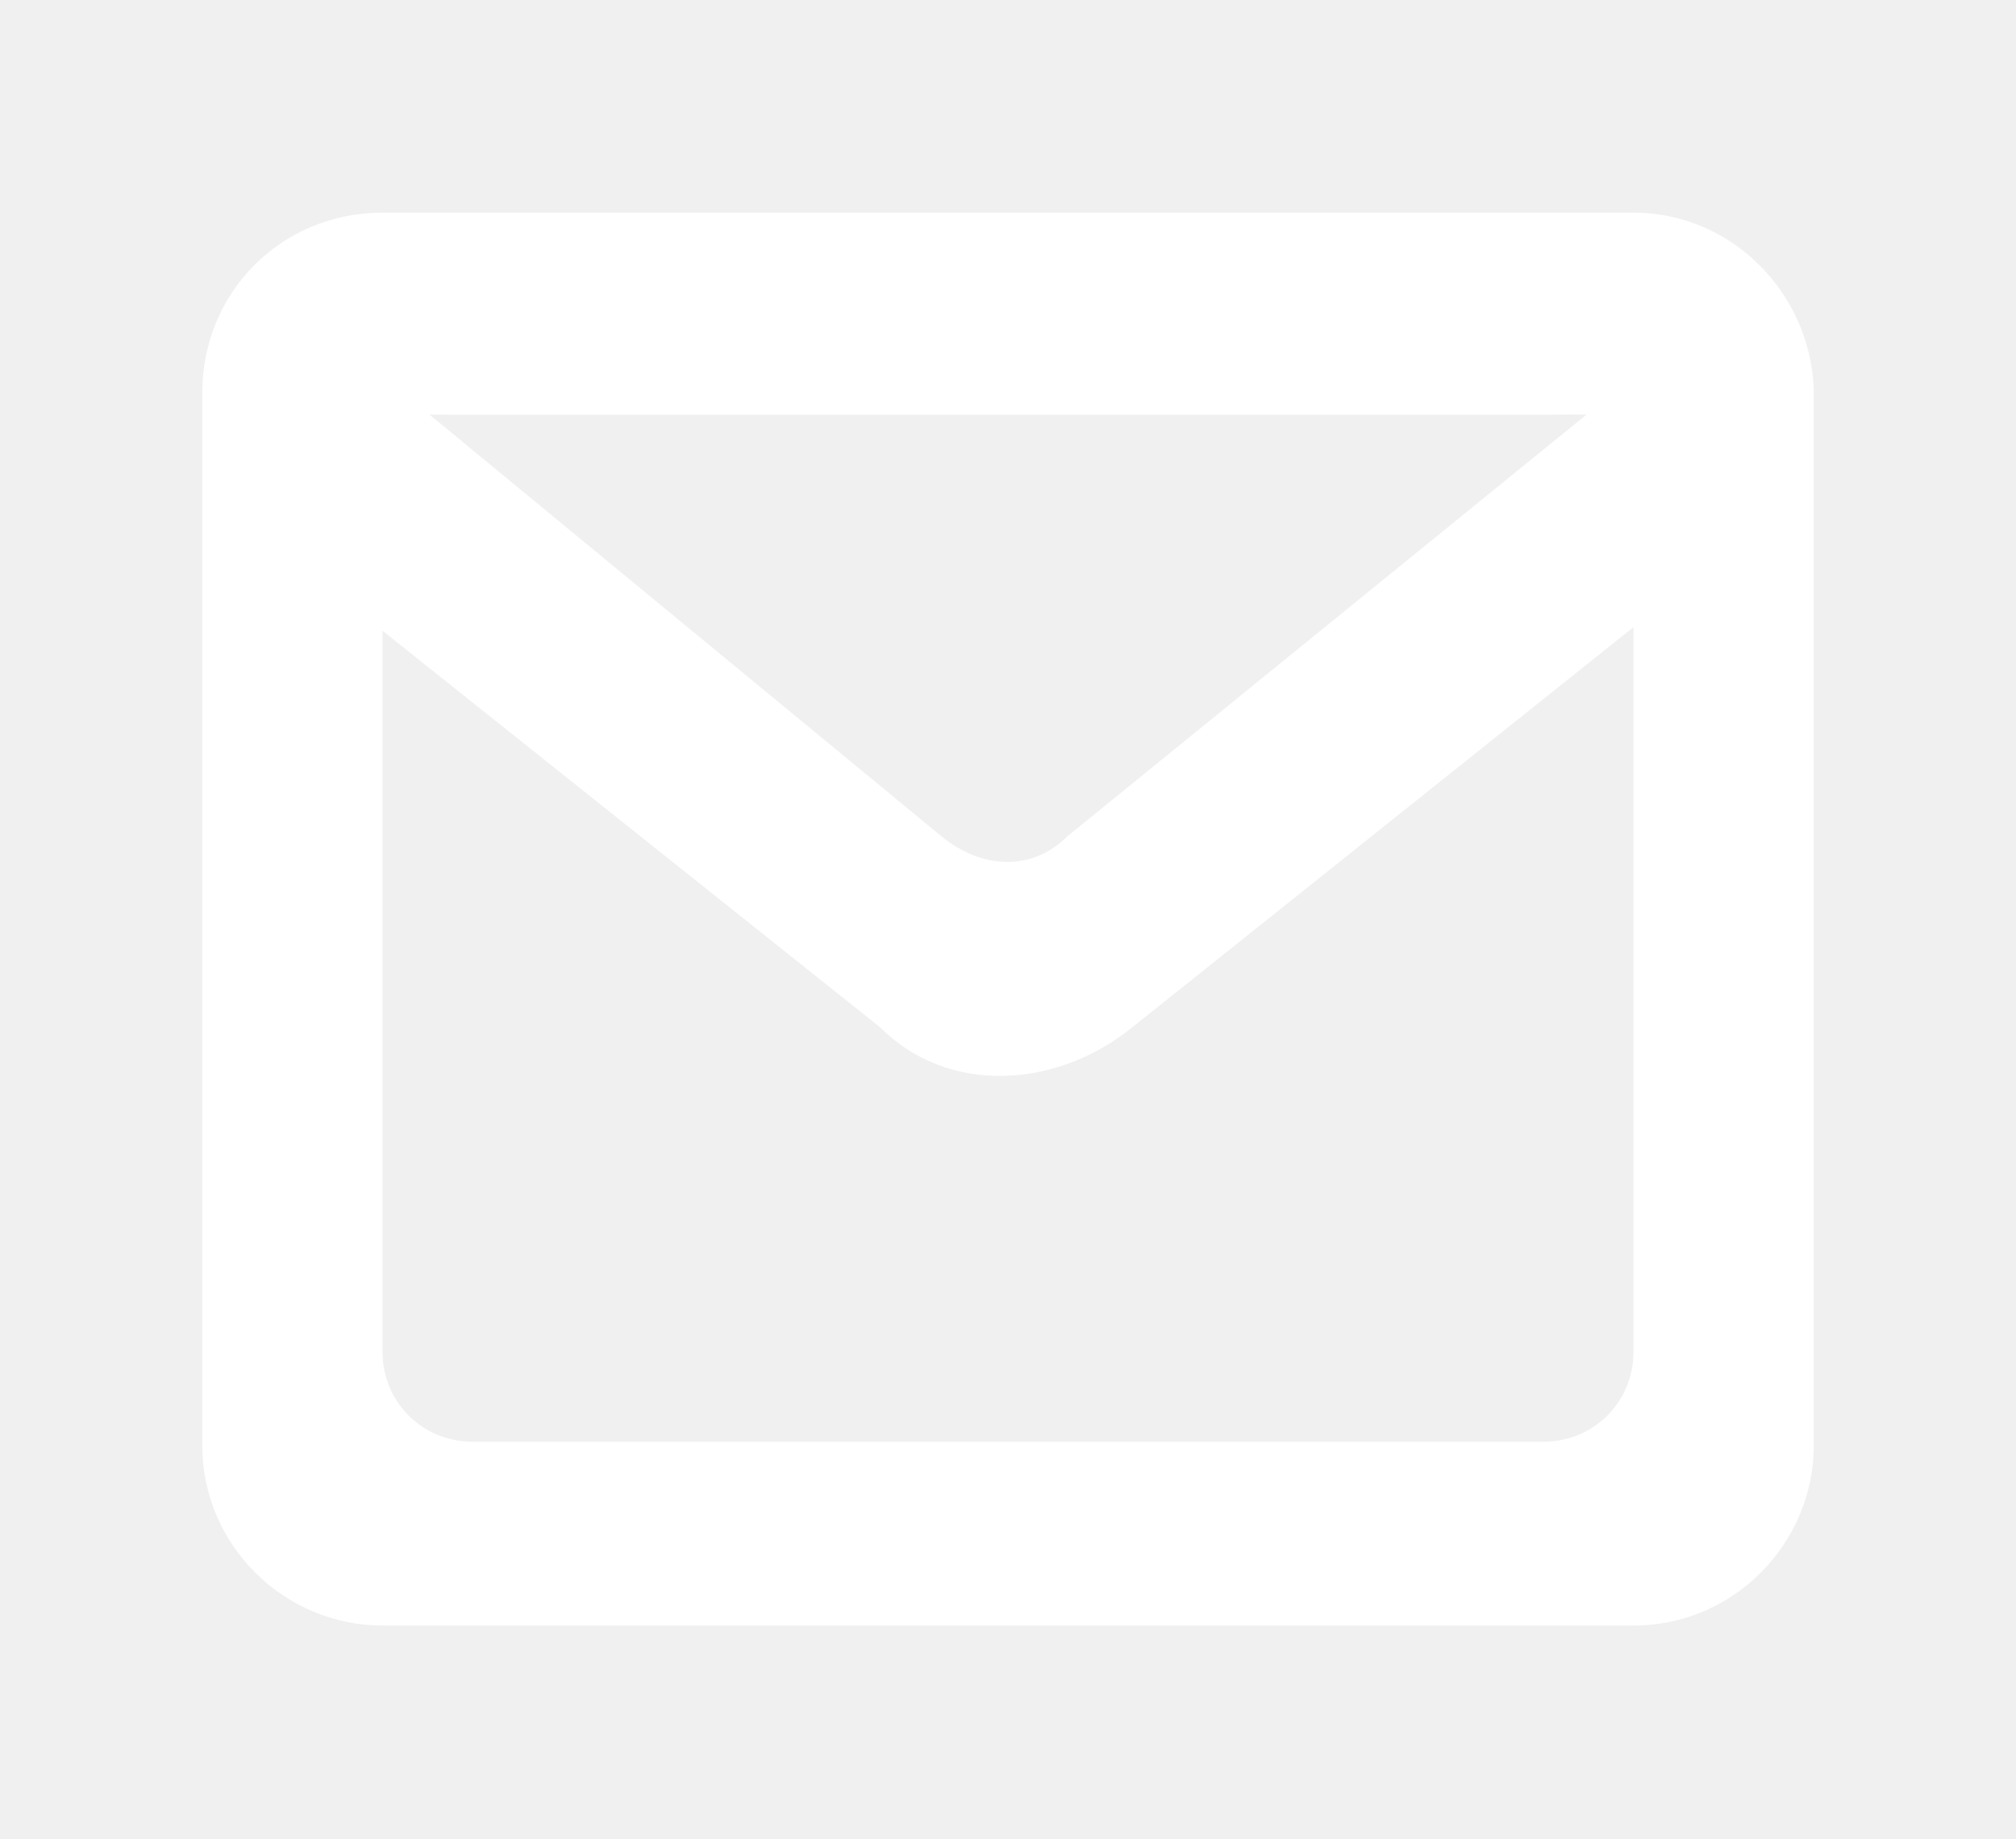
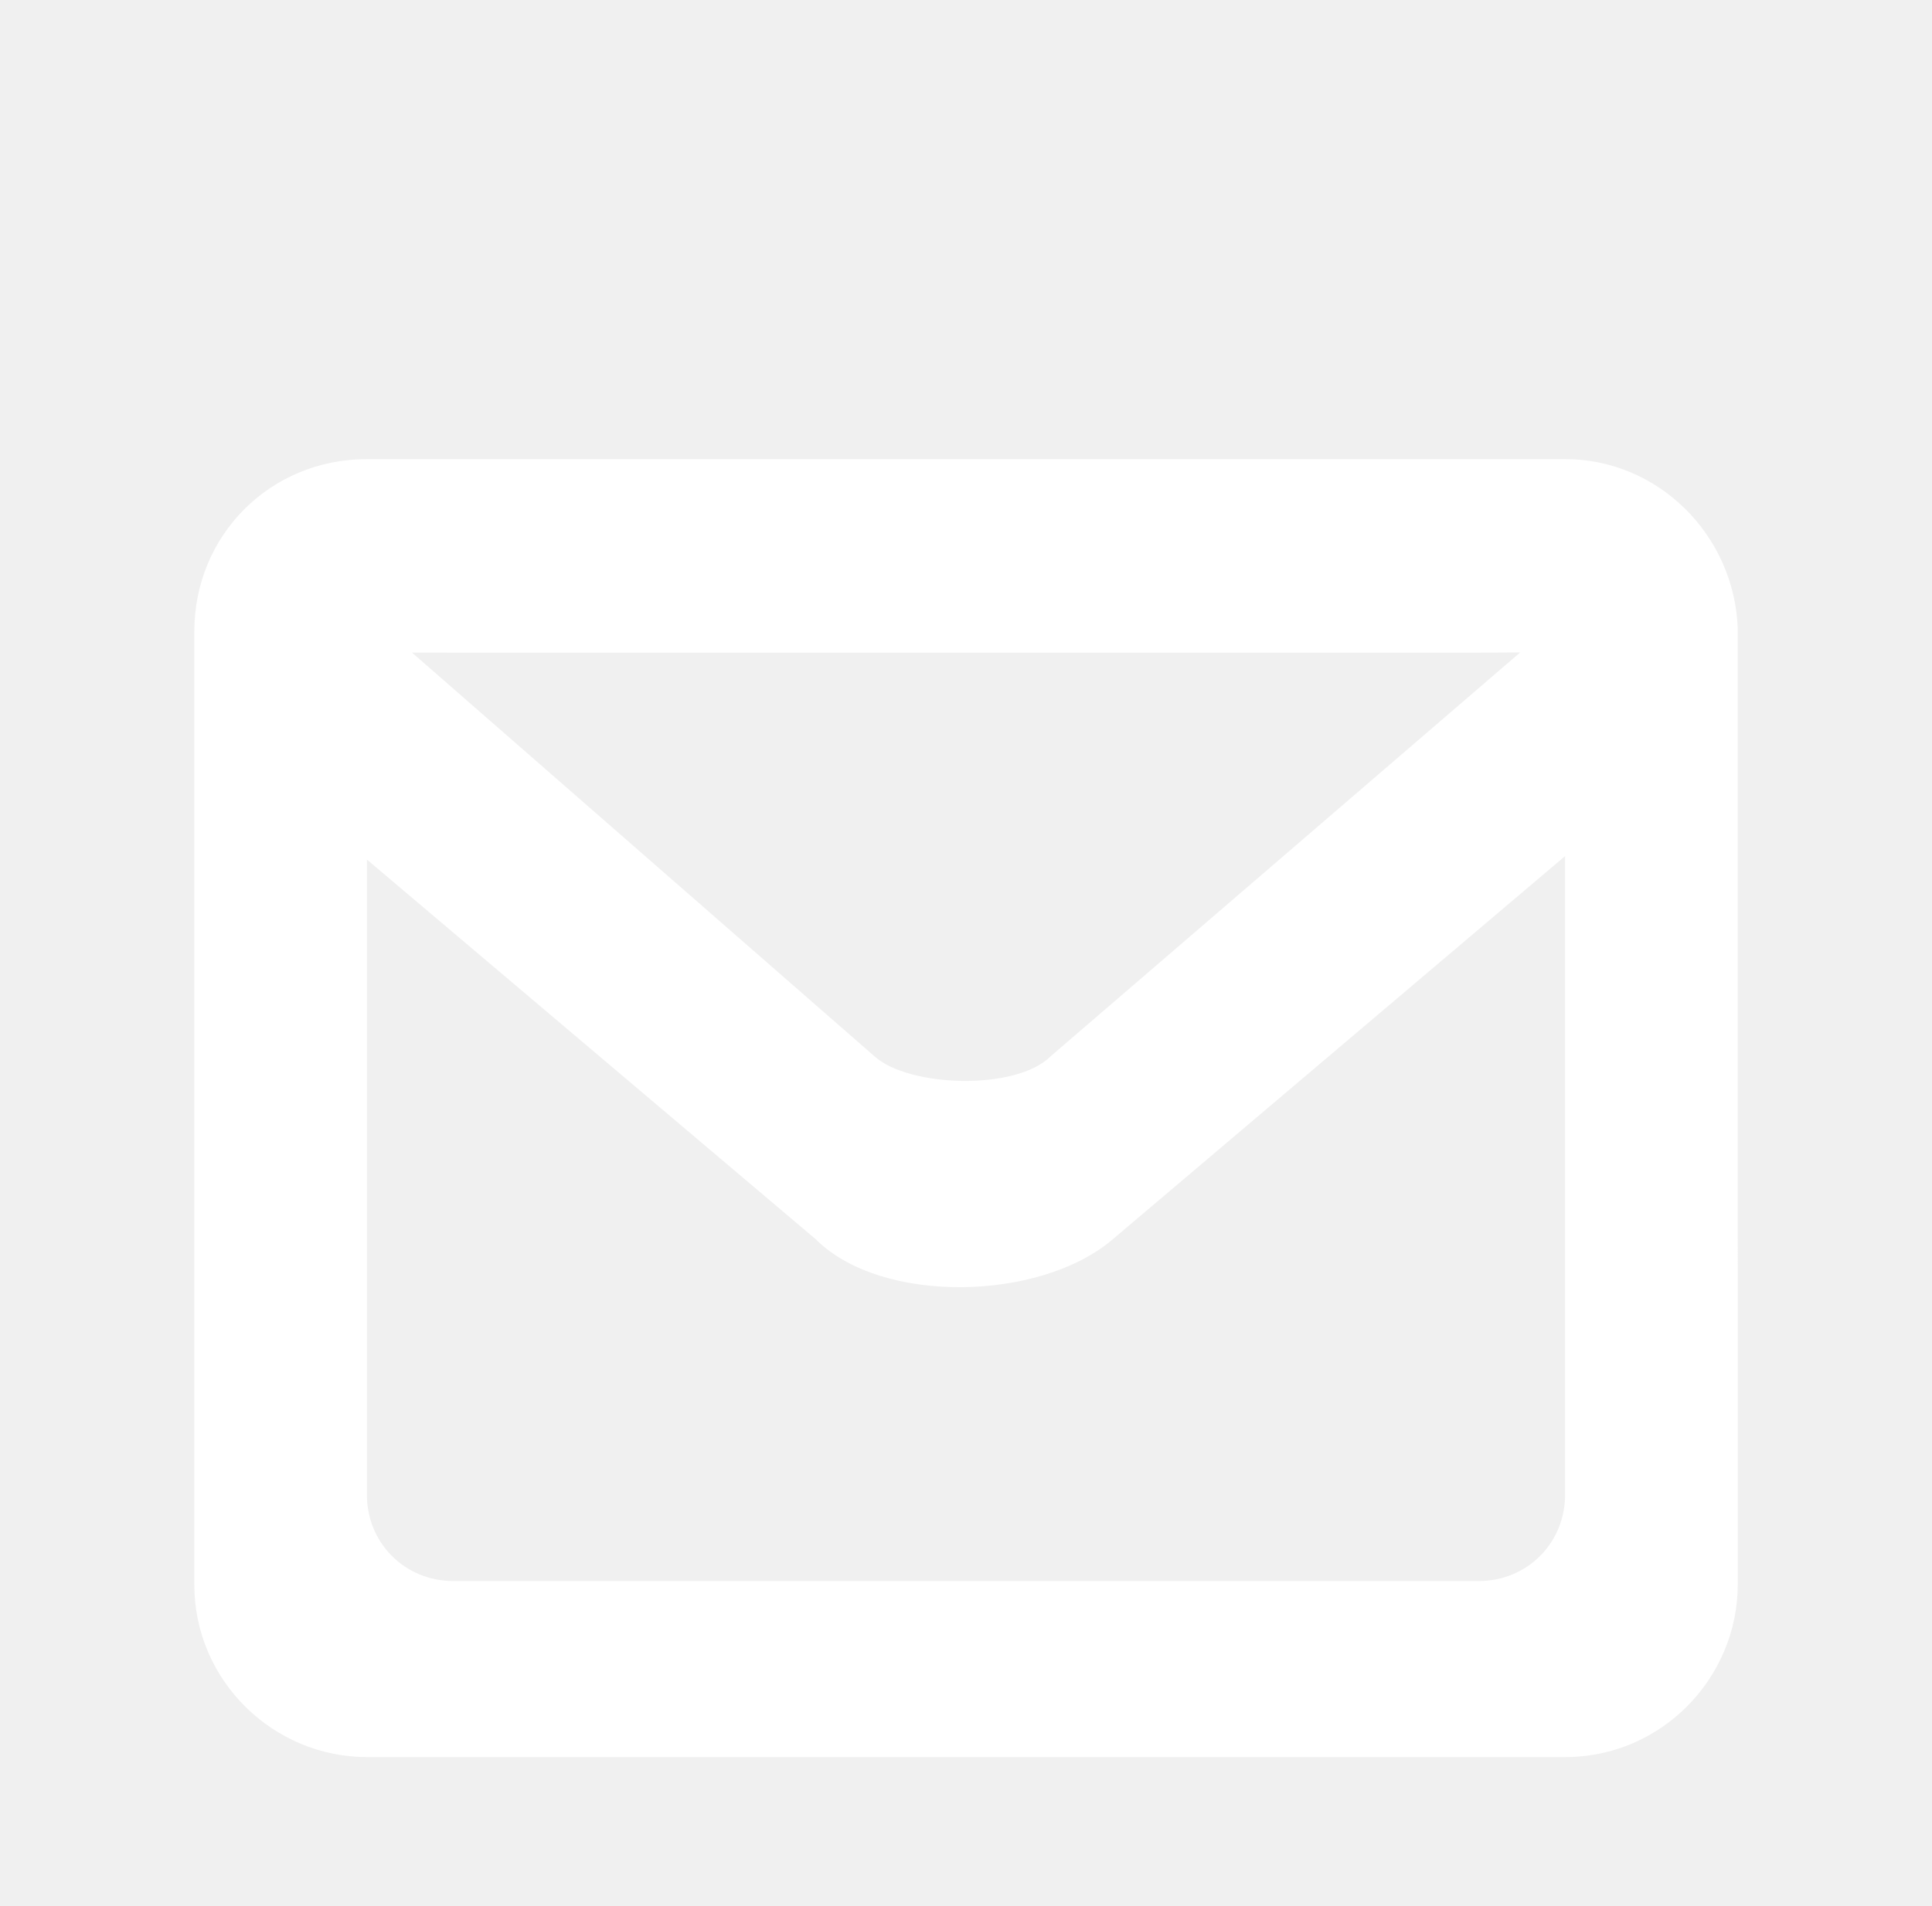
- <svg xmlns="http://www.w3.org/2000/svg" xml:space="preserve" width="6.989mm" height="6.374mm" style="shape-rendering:geometricPrecision; text-rendering:geometricPrecision; image-rendering:optimizeQuality; fill-rule:evenodd; clip-rule:evenodd" viewBox="0 0 0.559 0.51">
+ <svg xmlns="http://www.w3.org/2000/svg" xml:space="preserve" width="6.989mm" height="6.895mm" style="shape-rendering:geometricPrecision; text-rendering:geometricPrecision; image-rendering:optimizeQuality; fill-rule:evenodd; clip-rule:evenodd" viewBox="0 0 0.559 0.552">
  <defs>
    <style type="text/css">
   
    .fil0 {fill:none}
    .fil1 {fill:white}
   
  </style>
  </defs>
  <g id="Camada_x0020_1">
-     <rect class="fil0" width="0.559" height="0.51" />
-     <path class="fil1" d="M0.106 0.059l0.347 0c0.027,0 0.049,0.022 0.05,0.049l7.99992e-006 0.293c0,0.027 -0.022,0.05 -0.05,0.05l-0.347 0c-0.027,0 -0.05,-0.022 -0.05,-0.05l0 -0.292c0,-0.028 0.022,-0.05 0.05,-0.05zm0.013 0.056l0.142 0.117c0.011,0.009 0.025,0.01 0.035,0l0.144 -0.117 -0.012 7.19993e-005 -0.297 0 -0.012 -3.19997e-005zm0.334 0.059l-0.139 0.111c-0.021,0.017 -0.051,0.019 -0.07,0l-0.138 -0.11 0 0.2c0,0.014 0.011,0.025 0.025,0.025l0.297 0c0.014,0 0.025,-0.011 0.025,-0.025l0 -0.202z" />
+     <rect class="fil0" width="0.559" height="0.552" />
+     <path class="fil1" d="M0.106 0.133l0.347 0c0.027,0 0.049,0.022 0.05,0.049l7.99992e-006 0.277c0,0.027 -0.022,0.05 -0.05,0.05l-0.347 0c-0.027,0 -0.05,-0.022 -0.05,-0.05l0 -0.276c0,-0.028 0.022,-0.05 0.05,-0.05zm0.013 0.056l0.134 0.117c0.01,0.009 0.041,0.01 0.051,0l0.136 -0.117 -0.012 7.19993e-005 -0.297 0 -0.012 -3.19997e-005zm0.334 0.059l-0.131 0.111c-0.021,0.018 -0.067,0.019 -0.086,0l-0.13 -0.11 0 0.184c0,0.014 0.011,0.025 0.025,0.025l0.297 0c0.014,0 0.025,-0.011 0.025,-0.025l0 -0.186z" />
  </g>
</svg>
